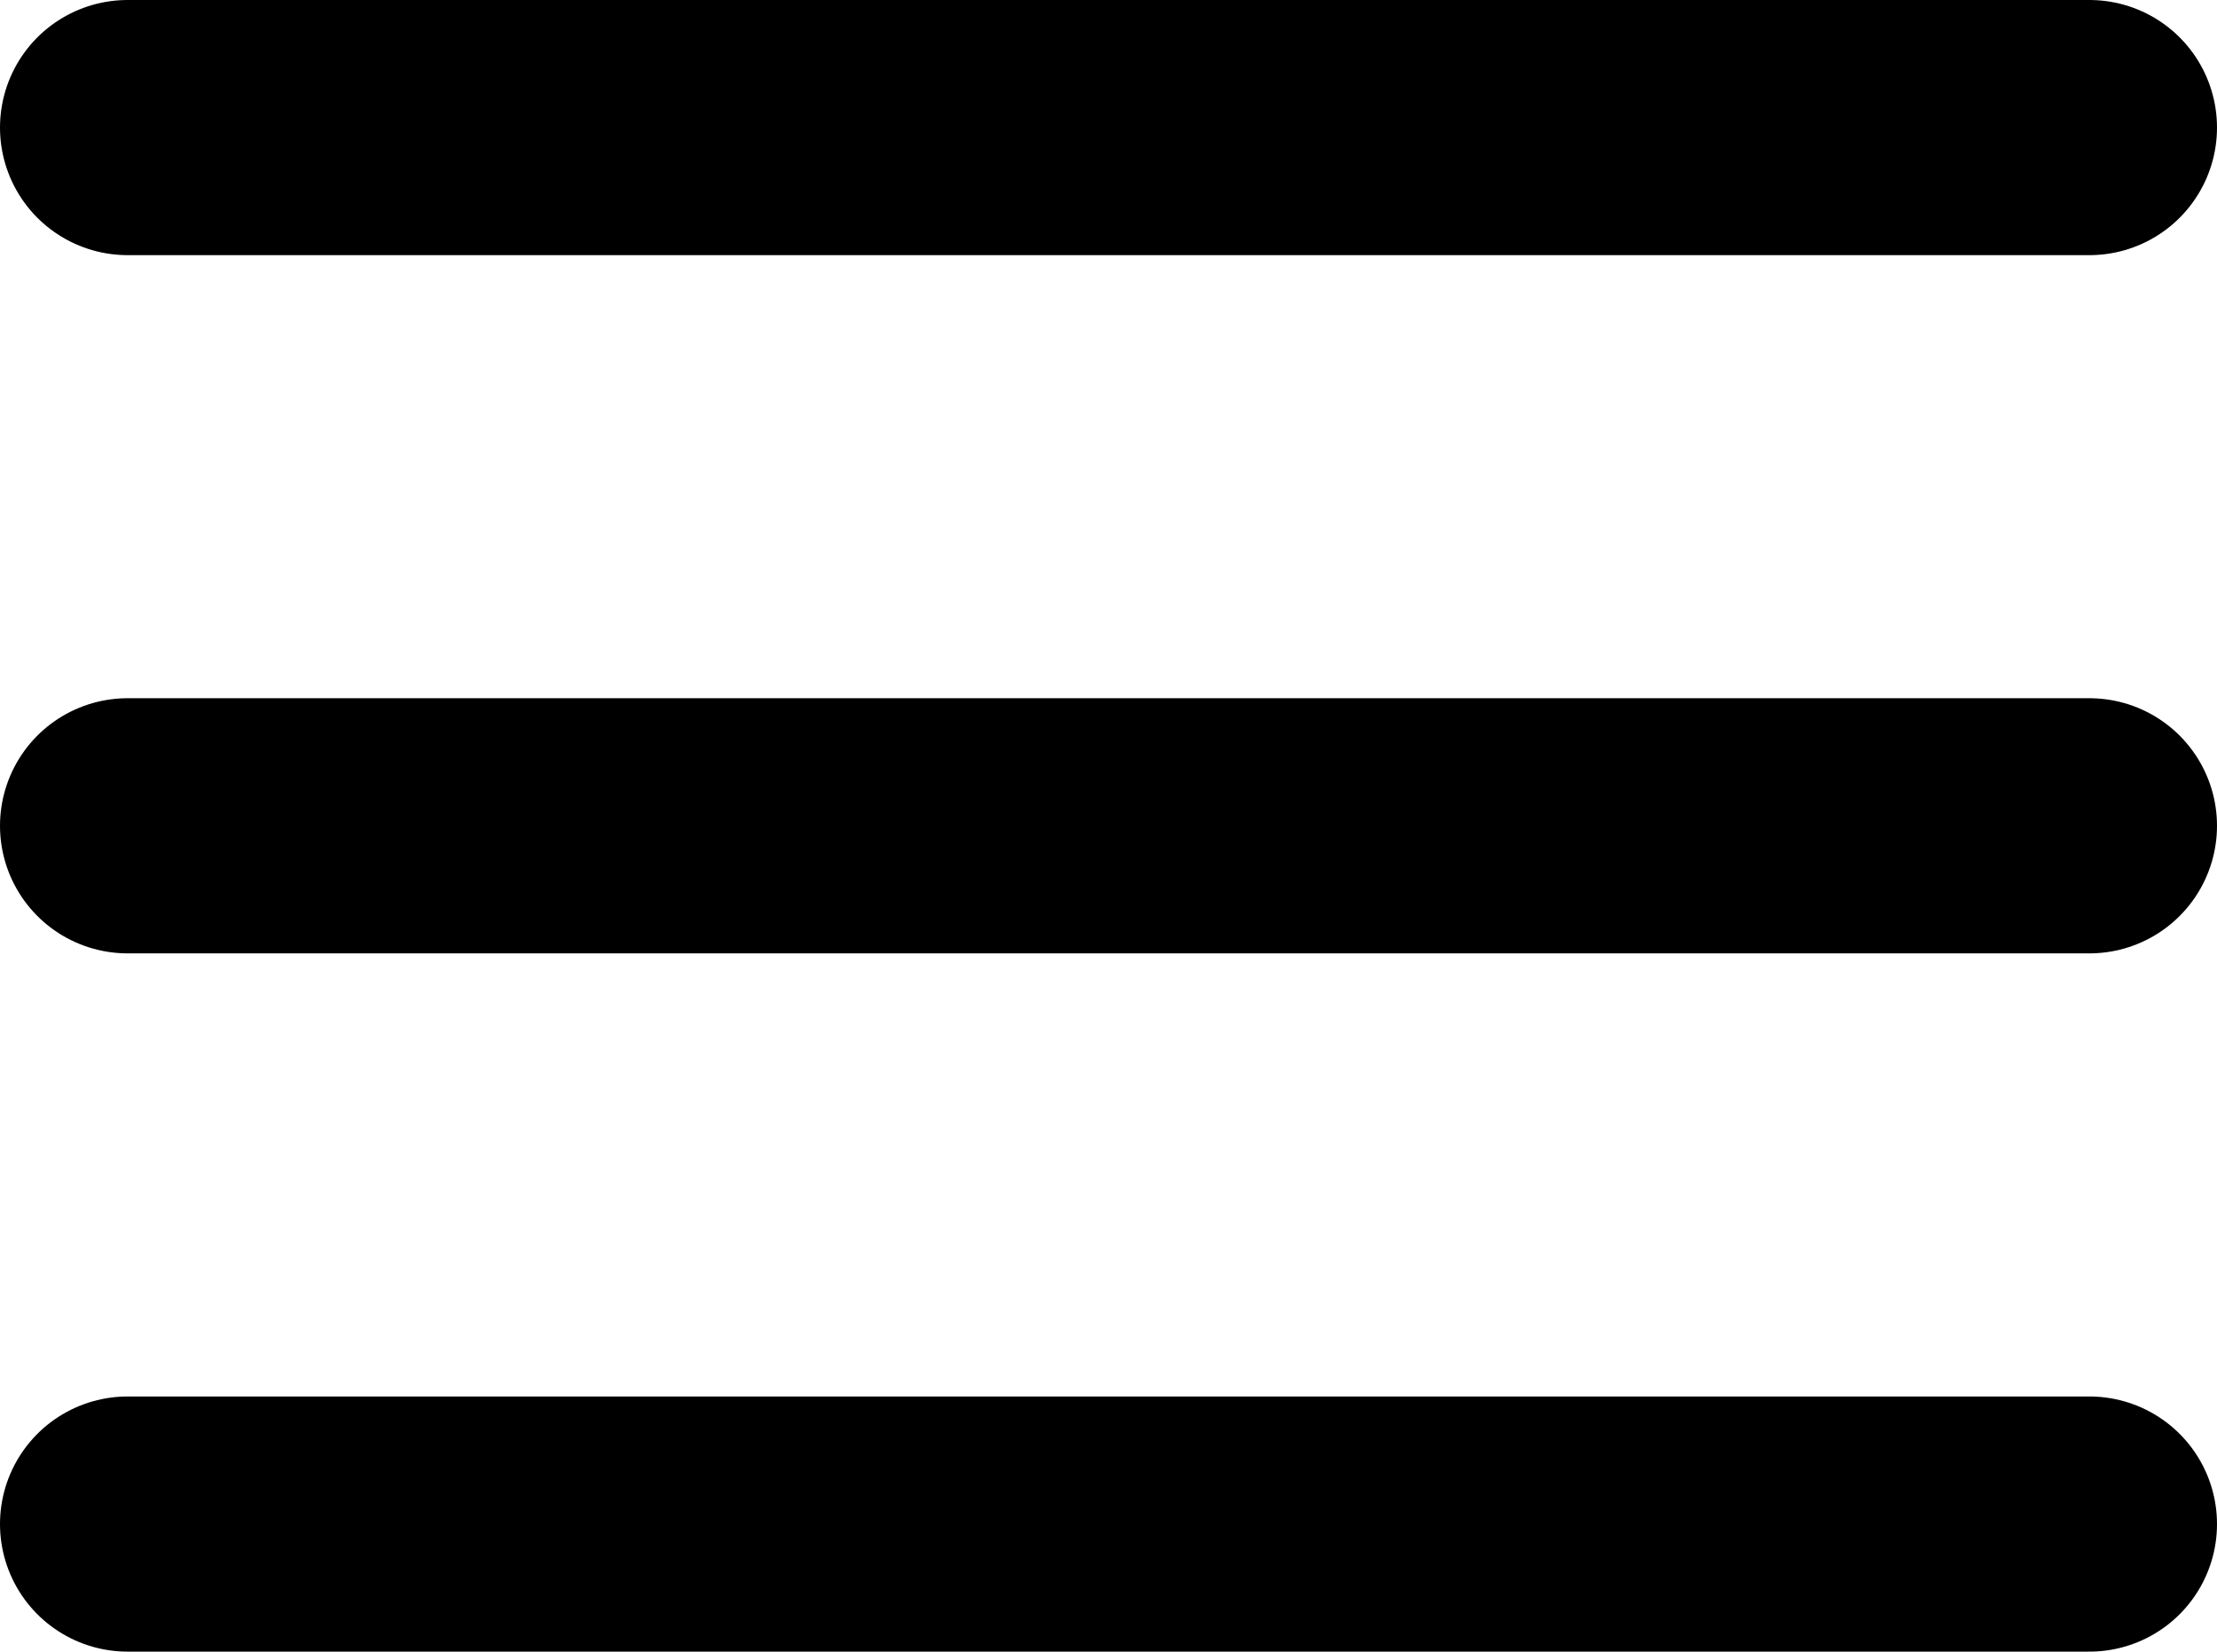
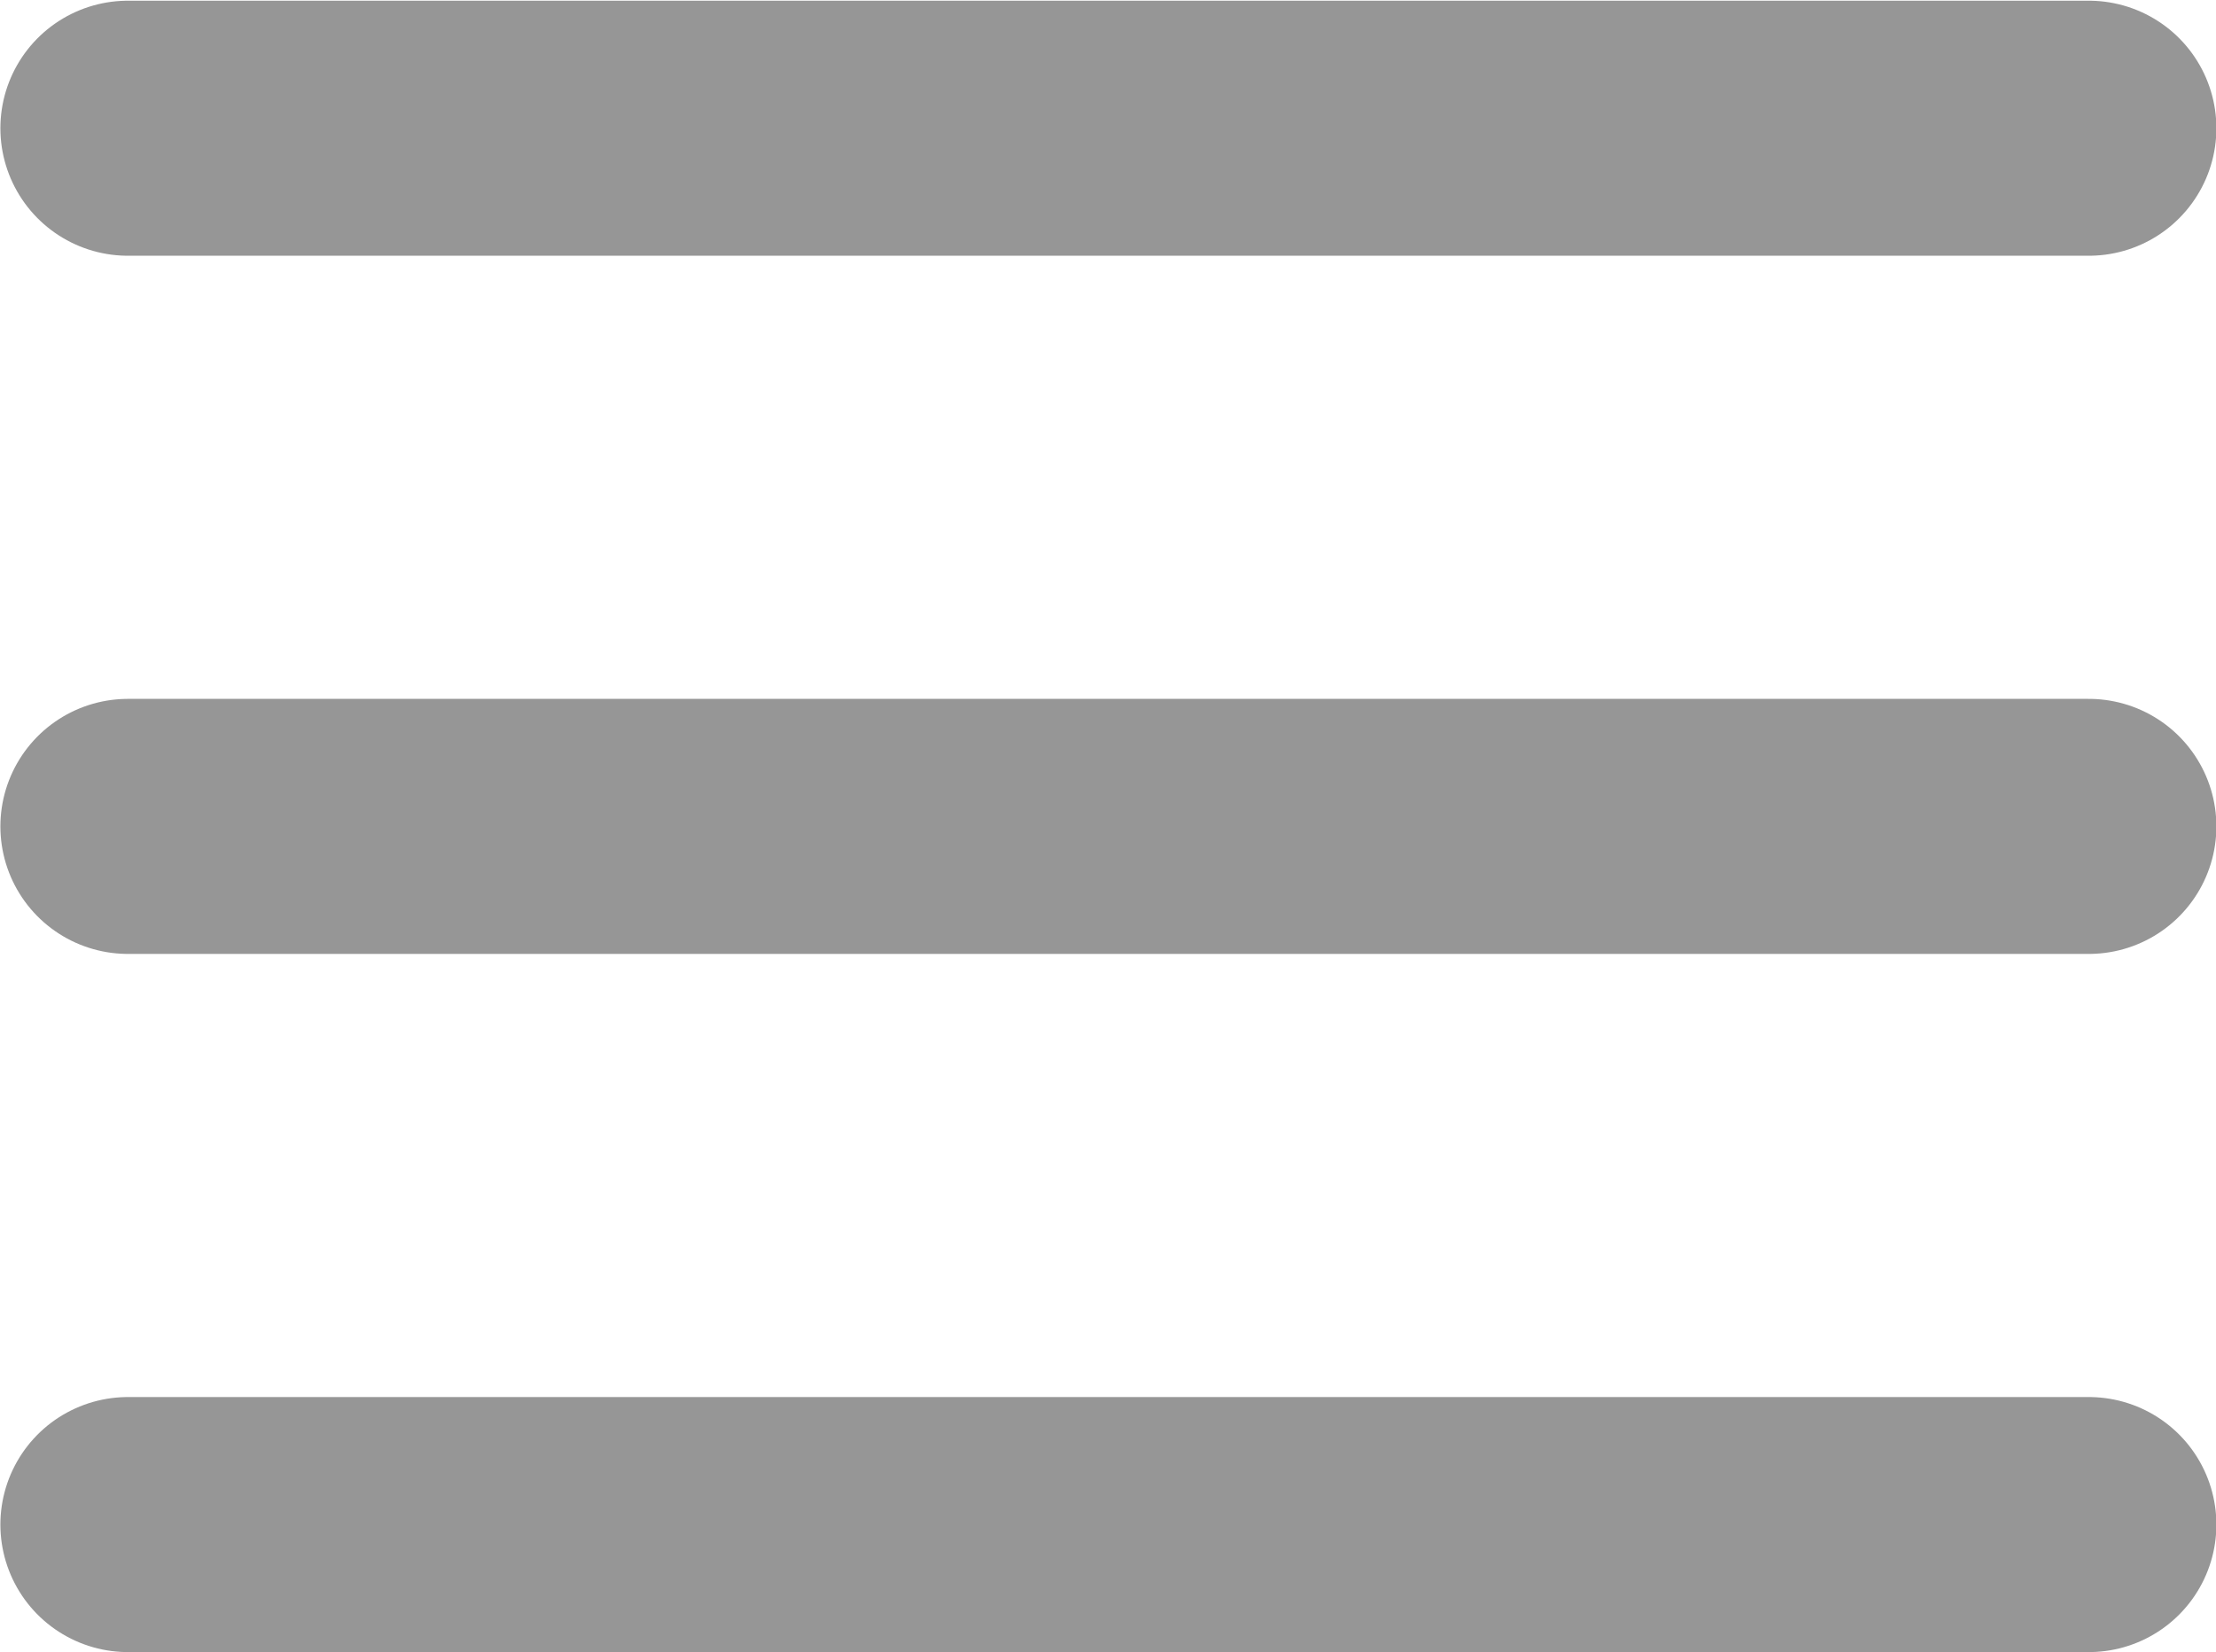
- <svg xmlns="http://www.w3.org/2000/svg" width="69.51" height="51.787" viewBox="0 0 69.51 51.787">
-   <g id="Group_23" data-name="Group 23" transform="translate(-703.088 -296.478)">
-     <path id="Path_51" data-name="Path 51" d="M0,0H61.51" transform="translate(707.088 300.478)" fill="none" stroke="#000" stroke-linecap="round" stroke-width="8" />
-     <line id="Line_13" data-name="Line 13" x2="61.51" transform="translate(707.088 322.371)" fill="none" stroke="#000" stroke-linecap="round" stroke-width="8" />
-     <line id="Line_14" data-name="Line 14" x2="61.51" transform="translate(707.088 344.265)" fill="none" stroke="#000" stroke-linecap="round" stroke-width="8" />
+ <svg xmlns="http://www.w3.org/2000/svg" version="1.1" id="Layer_1" x="0px" y="0px" viewBox="0 0 69.5 51.8" style="enable-background:new 0 0 69.5 51.8;" xml:space="preserve">
+   <style type="text/css">
+ 	.st0{fill:none;stroke:#969696;stroke-width:8;stroke-linecap:round;}
+ </style>
+   <g id="Group_23" transform="translate(-703.088 -296.478)">
+     <path id="Path_51" class="st0" d="M707.1,300.5h61.5" />
+     <line id="Line_13" class="st0" x1="707.1" y1="322.4" x2="768.6" y2="322.4" />
+     <line id="Line_14" class="st0" x1="707.1" y1="344.3" x2="768.6" y2="344.3" />
  </g>
</svg>
